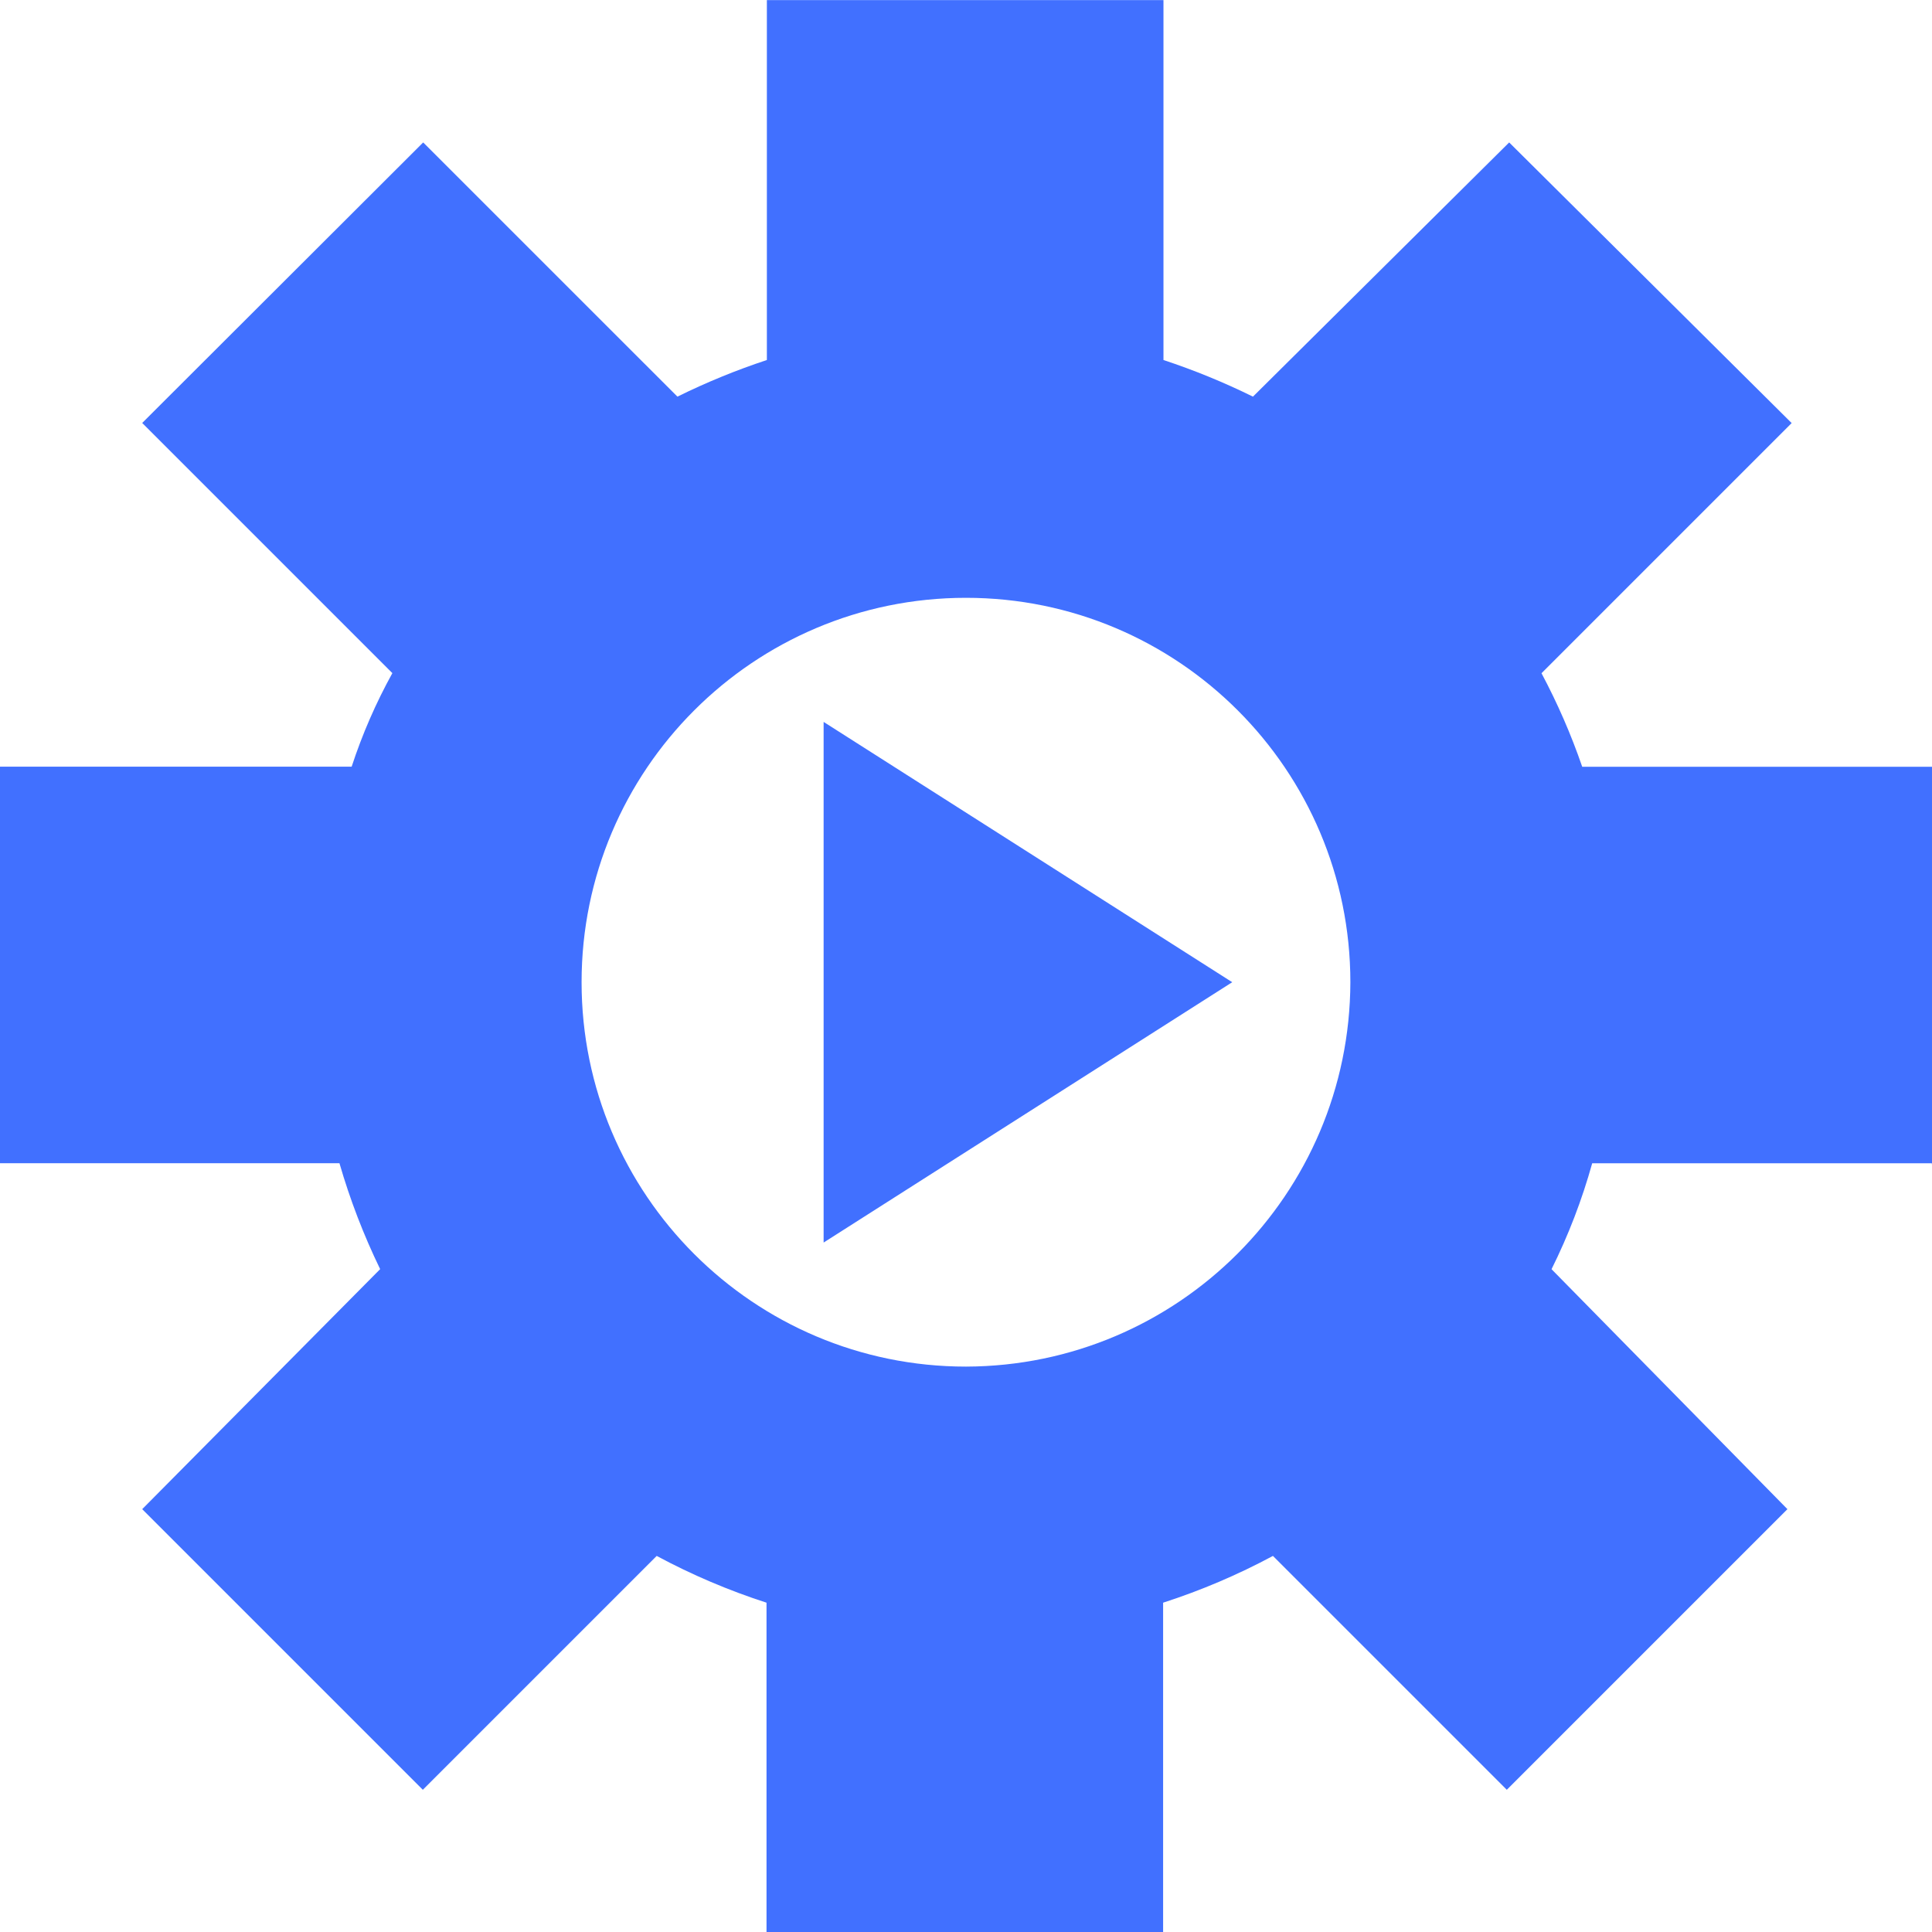
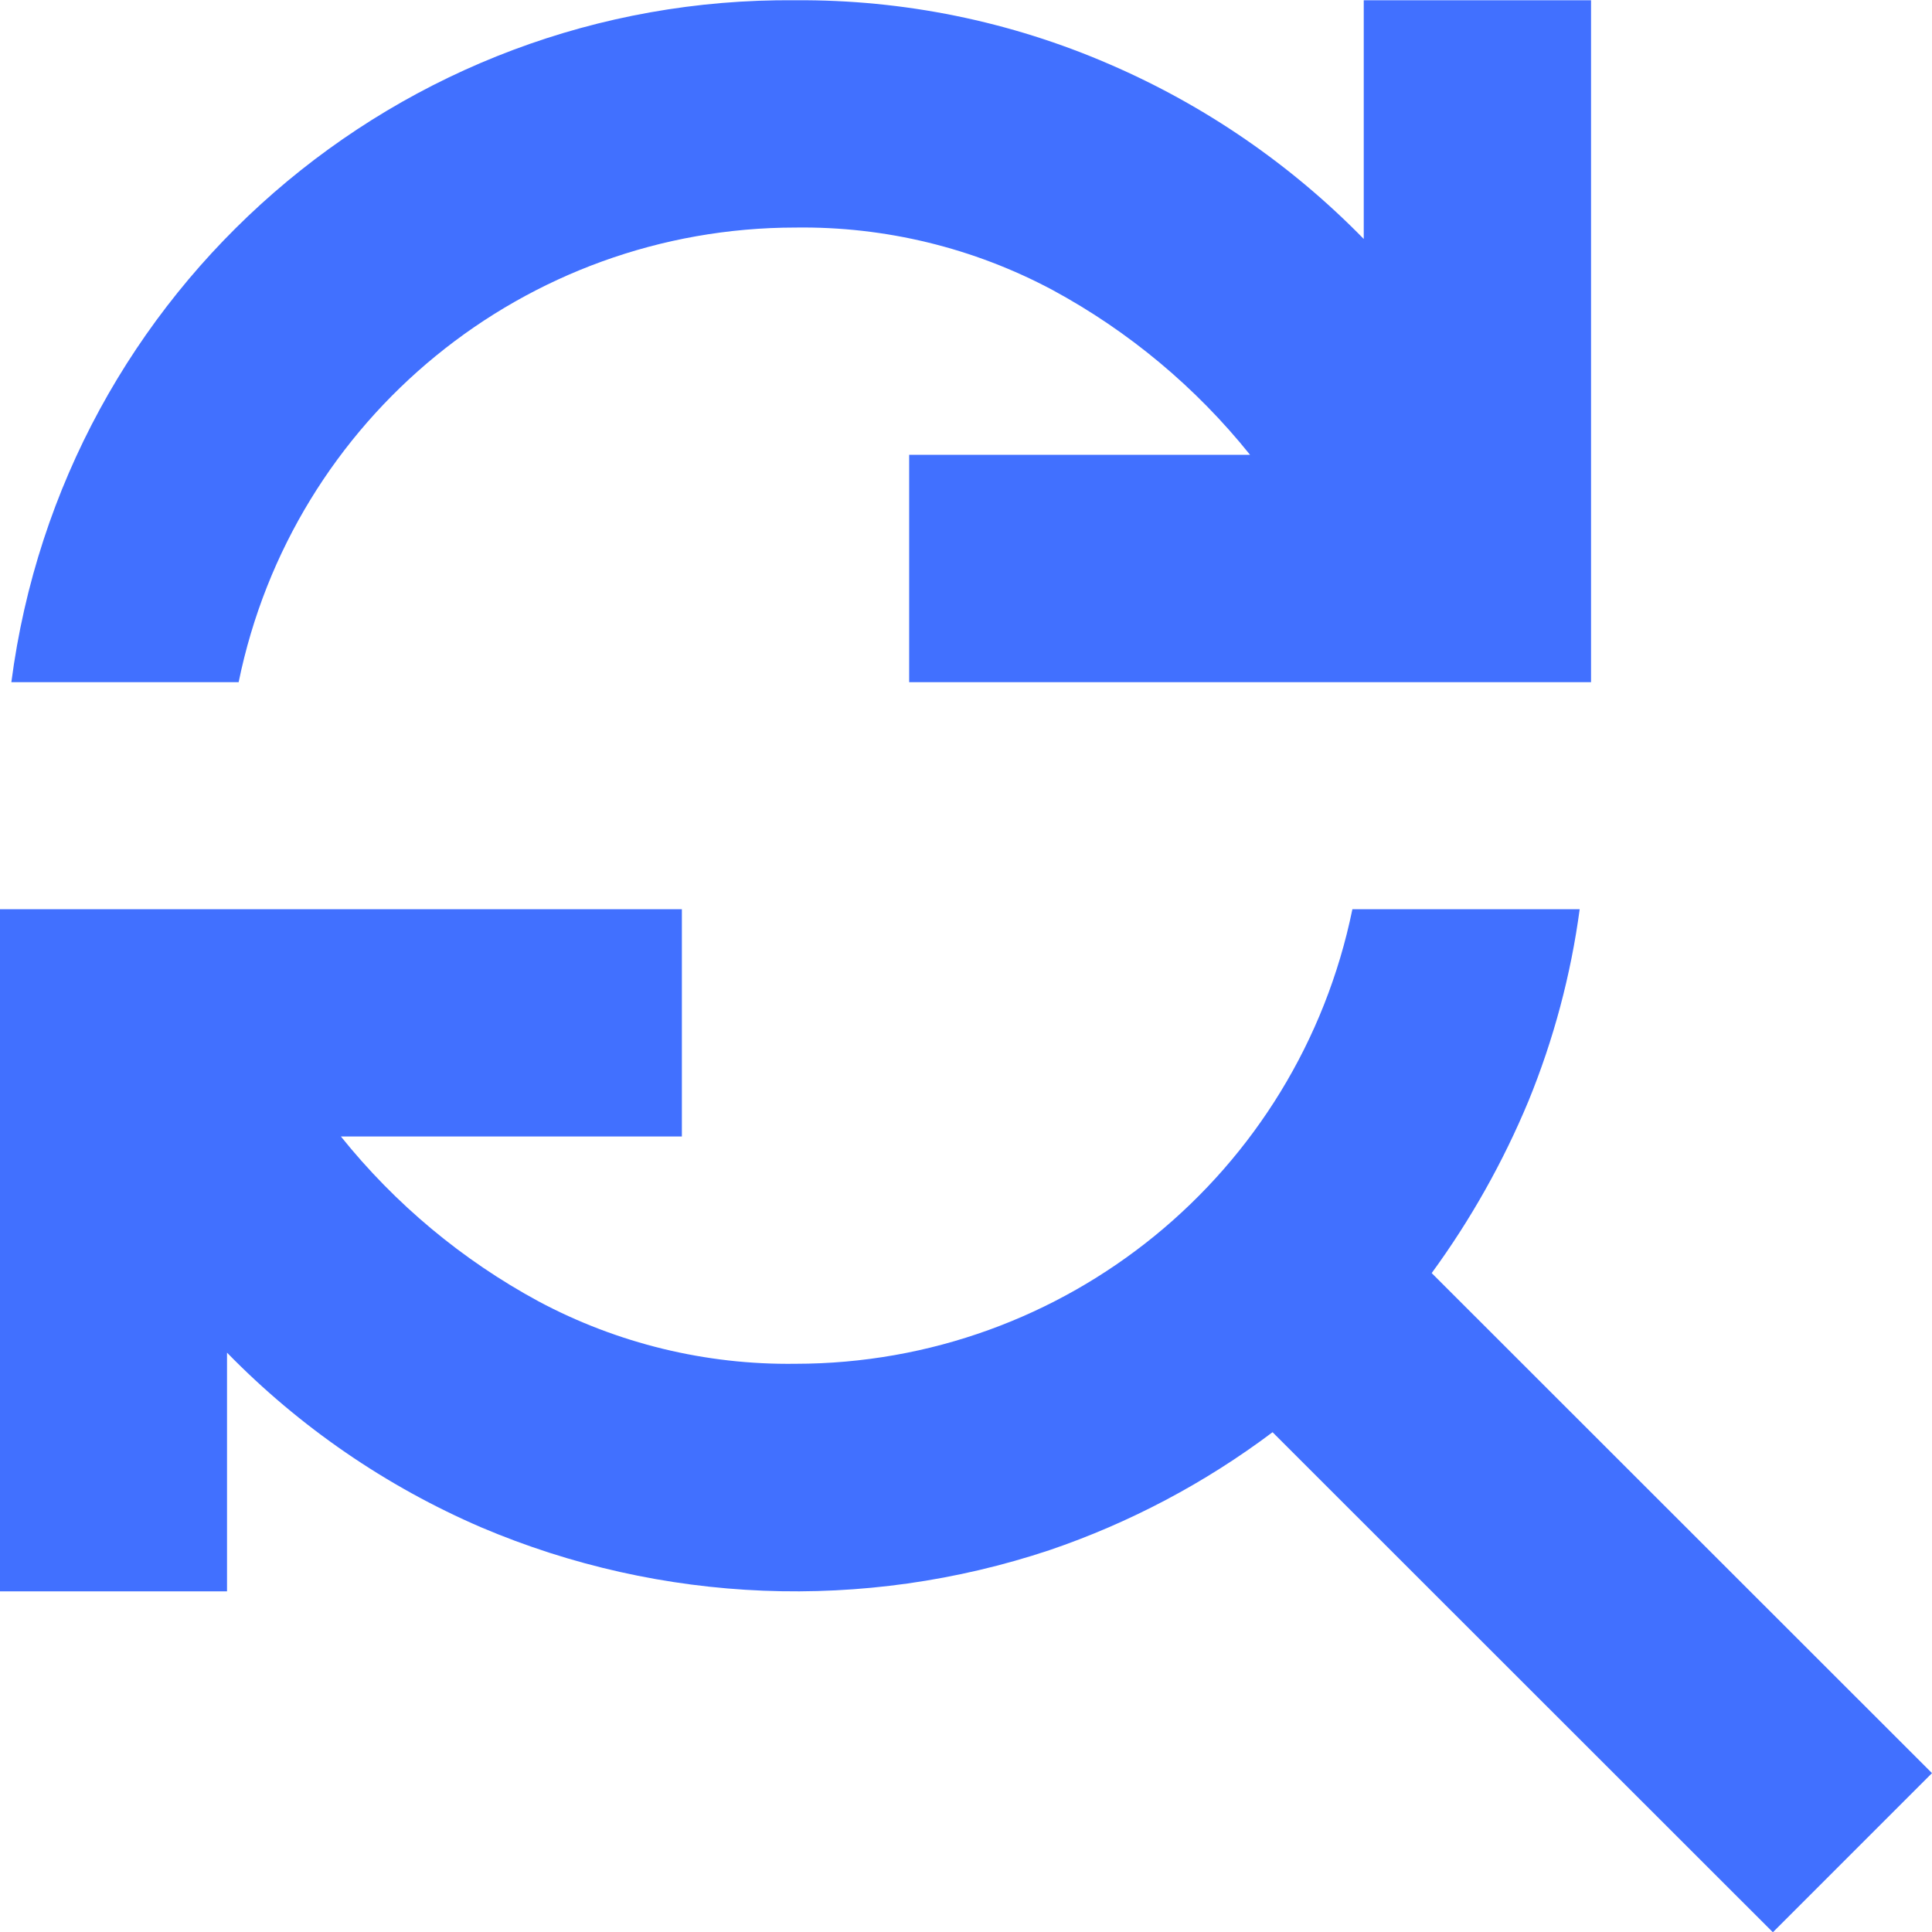
- <svg xmlns="http://www.w3.org/2000/svg" width="38.299" height="38.298" viewBox="0 0 38.299 38.298">
-   <path id="Path_93" data-name="Path 93" d="M349.48,4635.383v-7.9h-6.934a12.8,12.8,0,0,0-.807-1.854l4.959-4.959-5.6-5.563-5.079,5.039a13.8,13.8,0,0,0-1.774-.726v-7.135h-7.862v7.135a13.725,13.725,0,0,0-1.773.726l-5.04-5.039L314,4620.668l4.959,4.959a10.728,10.728,0,0,0-.807,1.854h-6.974v7.861h6.732a13.245,13.245,0,0,0,.807,2.1L314,4642.2l5.563,5.563,4.636-4.636a13.1,13.1,0,0,0,2.177.927v6.531h7.862v-6.531a13.1,13.1,0,0,0,2.177-.927l4.636,4.636,5.563-5.563-4.676-4.757a11.875,11.875,0,0,0,.806-2.1h6.733Zm-19.15,3.991a7.62,7.62,0,1,1,7.62-7.62,7.64,7.64,0,0,1-7.62,7.62m-2.822-12.78,8.1,5.16-8.1,5.161Z" transform="translate(-311.181 -4612.283)" fill="#4170ff" fill-rule="evenodd" />
+ <svg xmlns="http://www.w3.org/2000/svg" width="35.912" height="35.913" viewBox="0 0 35.912 35.913">
+   <path id="Path_5" data-name="Path 5" d="M14.505,7363.9a14.561,14.561,0,0,1,14.576-12.676,14.417,14.417,0,0,1,5.836,1.189,14.807,14.807,0,0,1,4.727,3.248v-4.437h4.225V7363.9H31.194v-4.226h6.337a12.07,12.07,0,0,0-3.67-3.063,9.856,9.856,0,0,0-4.78-1.162A10.568,10.568,0,0,0,18.73,7363.9Zm32.744,23.237-9.3-9.295a14.876,14.876,0,0,1-4.146,2.192,14.939,14.939,0,0,1-10.563-.423,14.78,14.78,0,0,1-4.726-3.248v4.437H14.294V7368.12H26.969v4.225H20.631a12.088,12.088,0,0,0,3.671,3.063,9.855,9.855,0,0,0,4.779,1.162,10.569,10.569,0,0,0,10.352-8.45h4.225a14.533,14.533,0,0,1-.951,3.564,15.532,15.532,0,0,1-1.8,3.2l9.3,9.295Z" transform="translate(-14.294 -7351.219)" fill="#4170ff" />
</svg>
